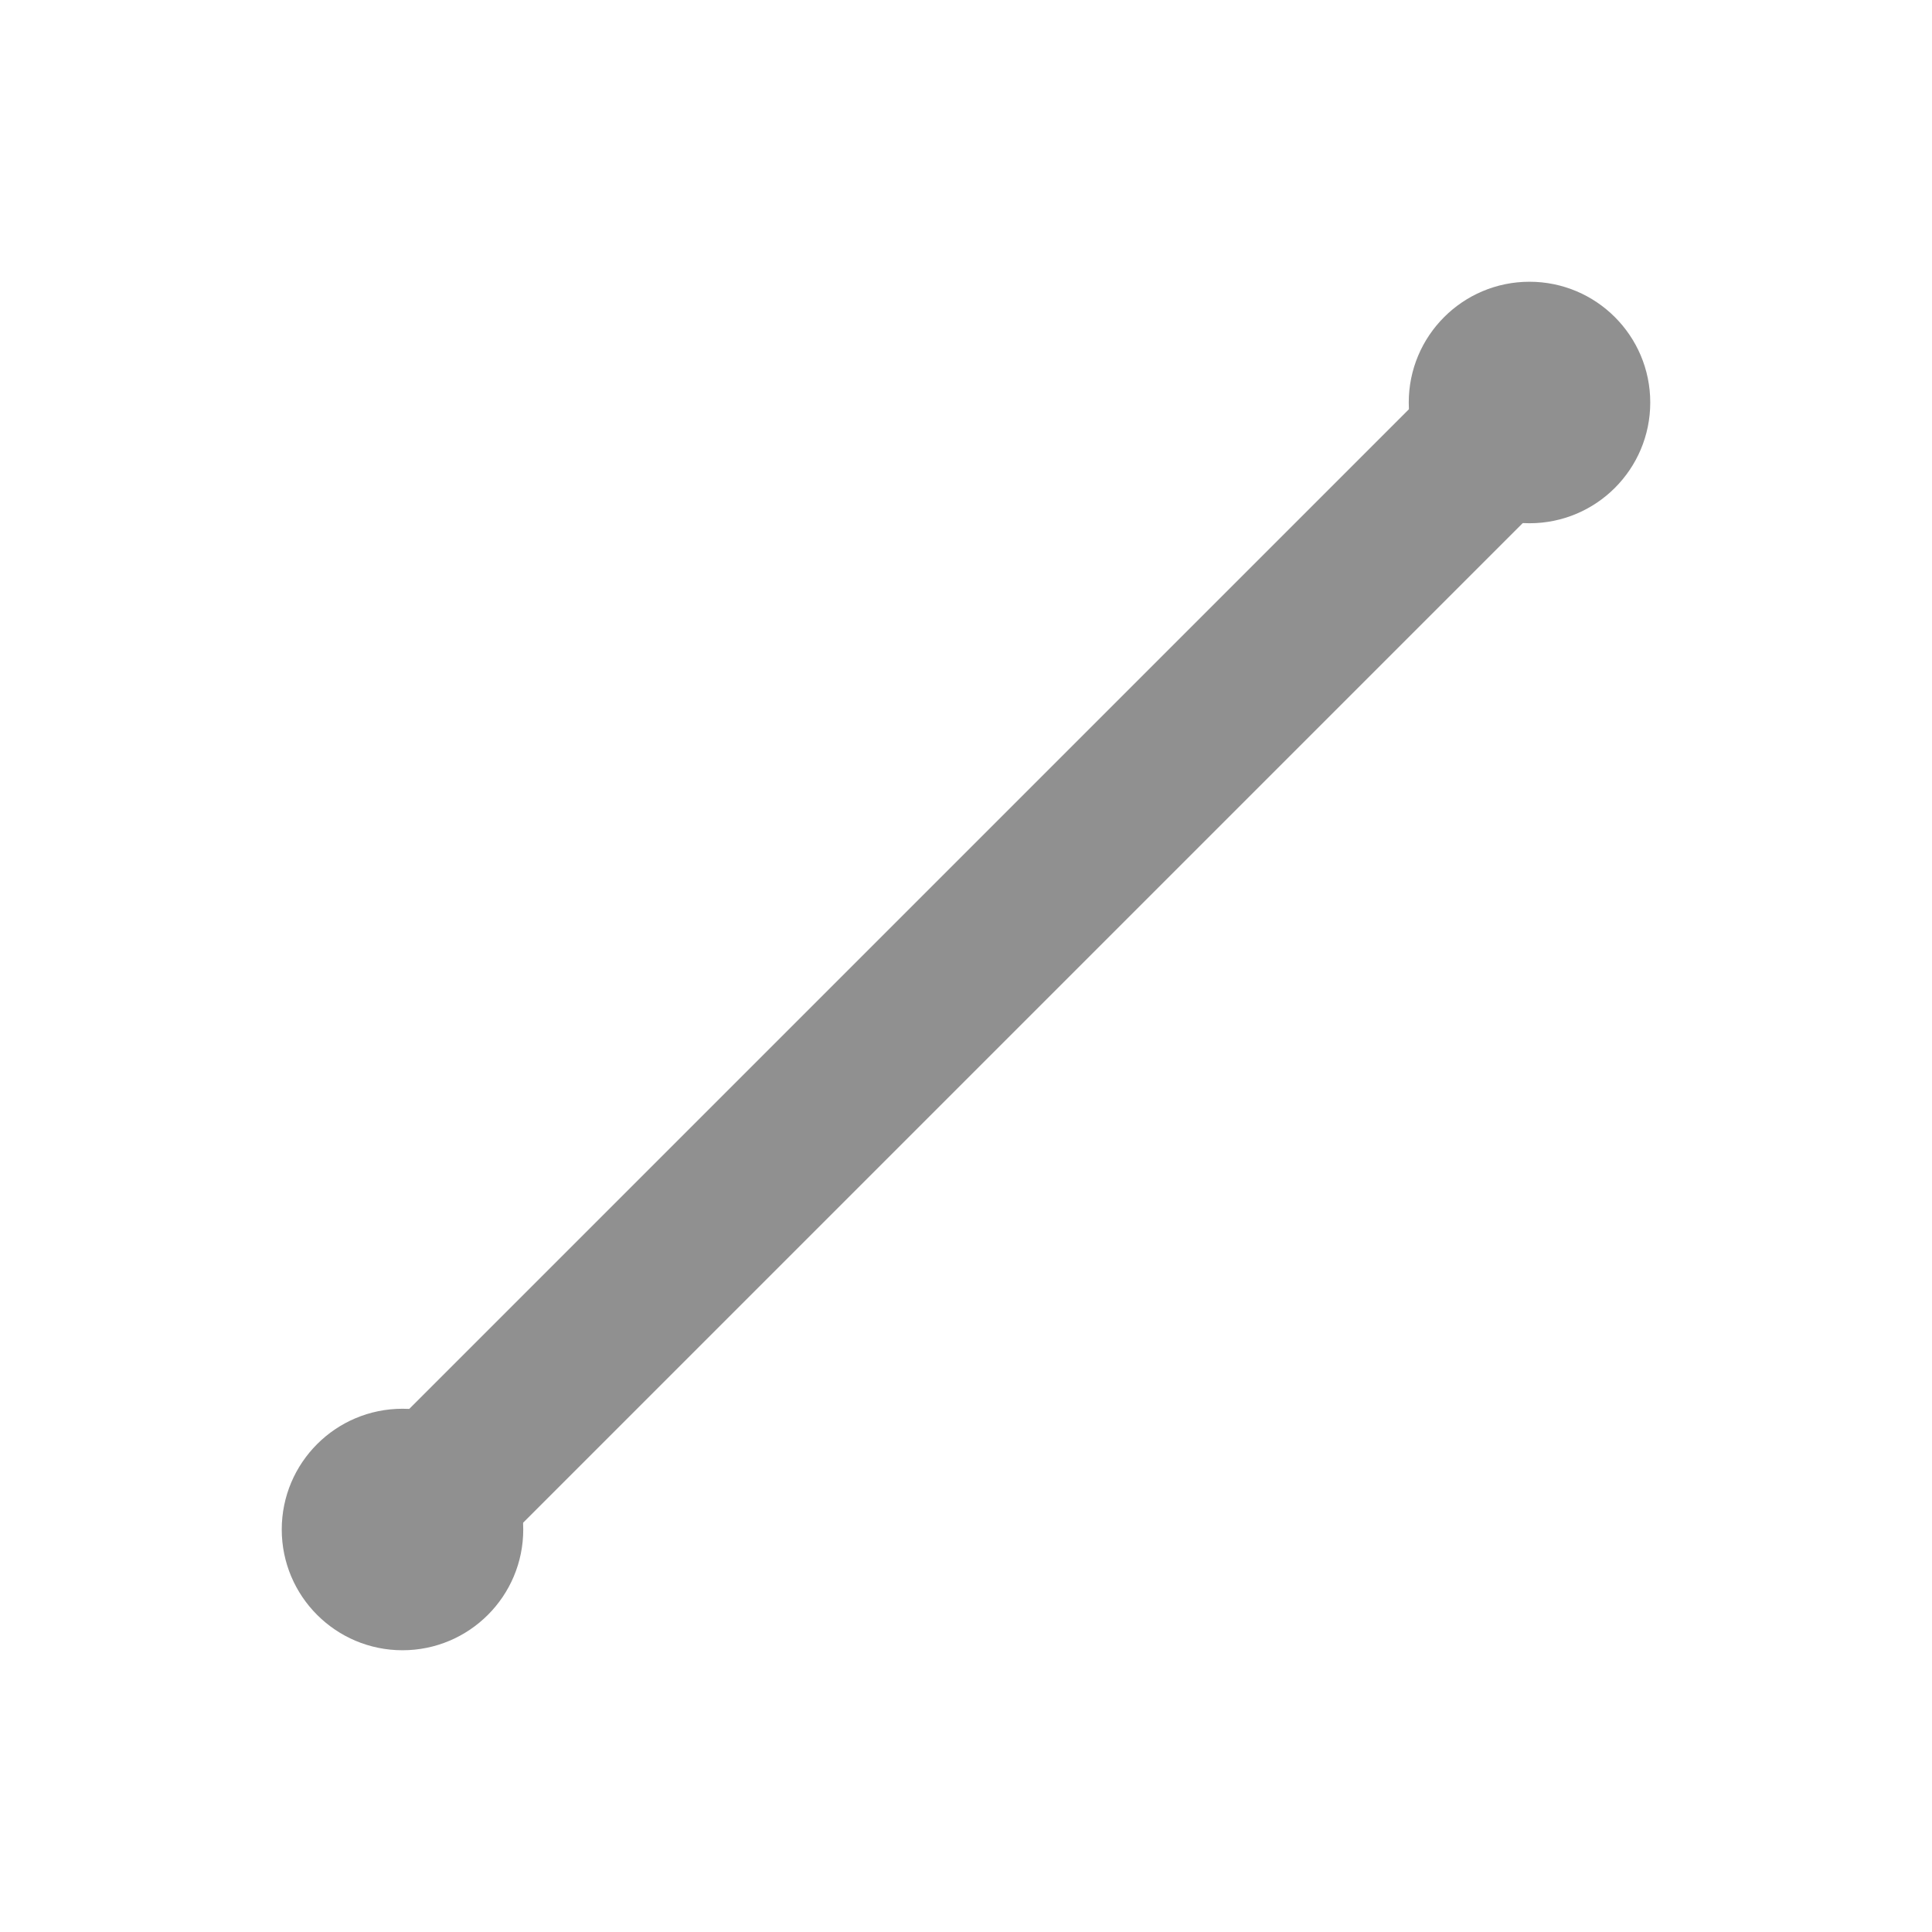
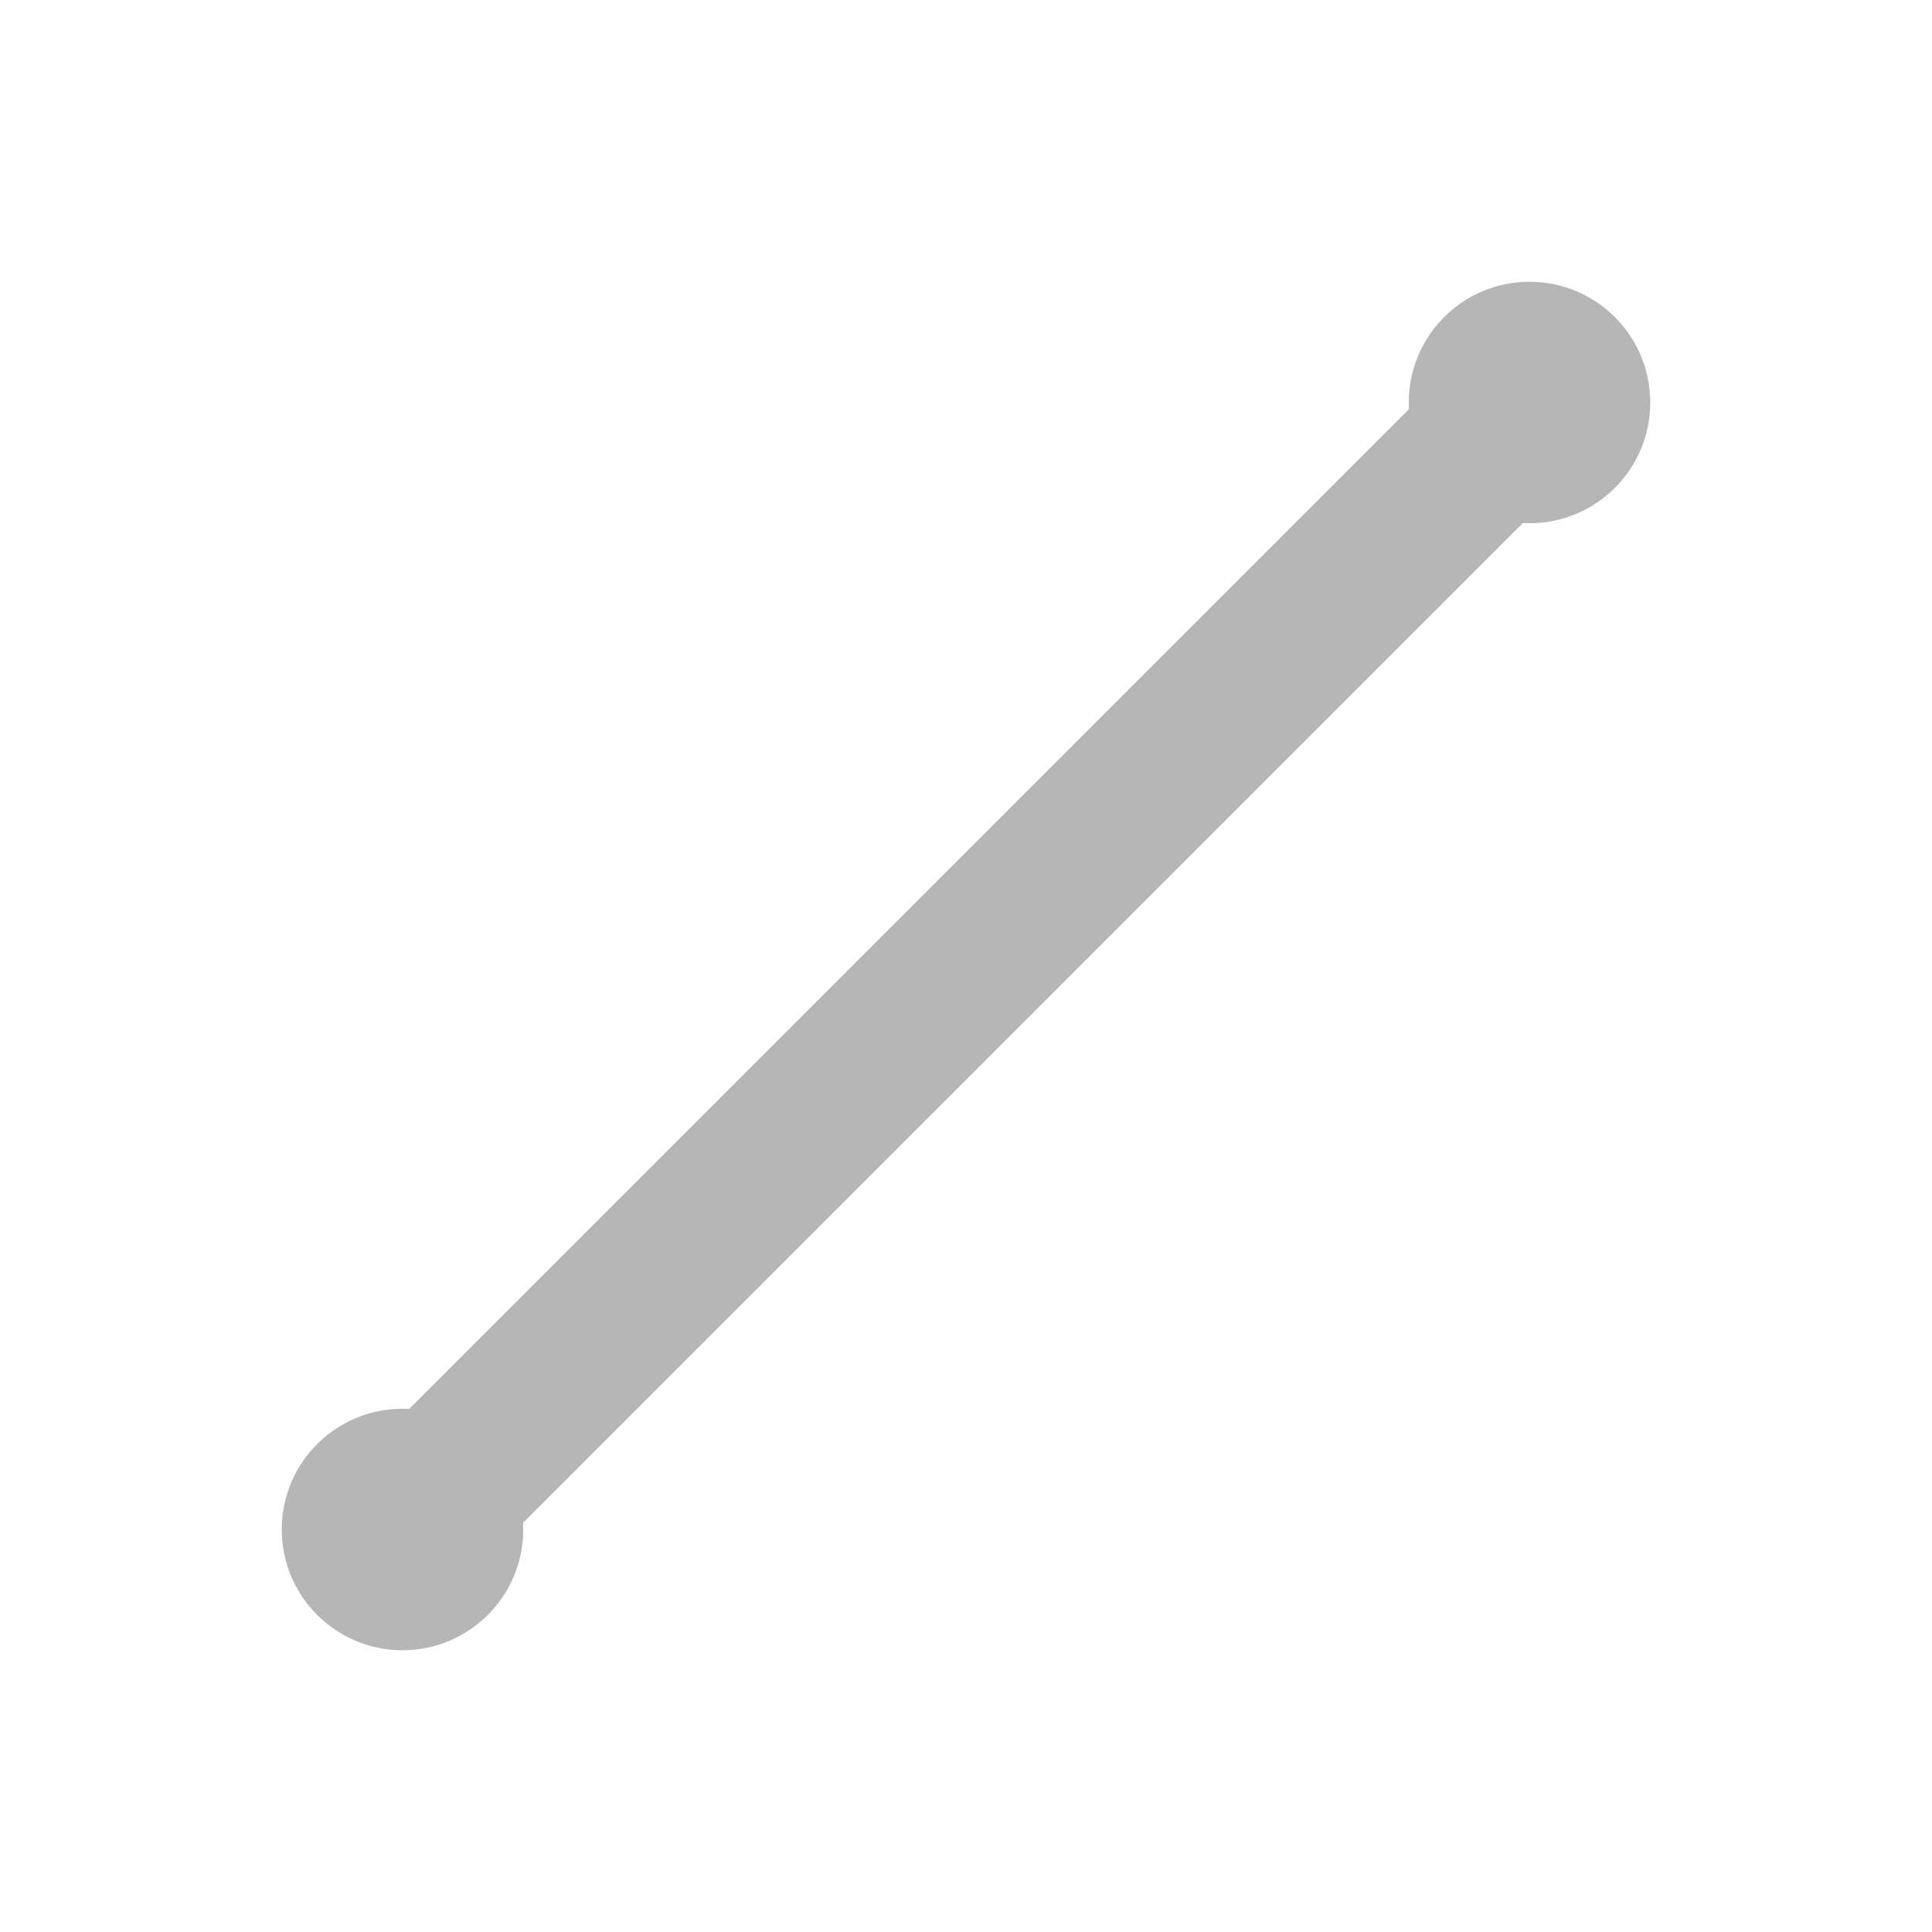
- <svg xmlns="http://www.w3.org/2000/svg" width="24" height="24" viewBox="0 0 24 24" fill="none" stroke="#909090" stroke-width="2" stroke-linecap="round" stroke-linejoin="round">
-   <path d="M5 19L19 5" />
-   <circle cx="5" cy="19" r="1.5" fill="#909090" stroke="none" />
-   <circle cx="19" cy="5" r="1.5" fill="#909090" stroke="none" />
+ <svg xmlns="http://www.w3.org/2000/svg" width="24" height="24" viewBox="0 0 24 24" fill="none" stroke="#b6b6b6" stroke-width="2" stroke-linecap="round" stroke-linejoin="round">
+   <path d="M5 19 19 5" />
+   <circle cx="5" cy="19" r="1.5" fill="#b6b6b6" stroke="none" />
+   <circle cx="19" cy="5" r="1.5" fill="#b6b6b6" stroke="none" />
</svg>
